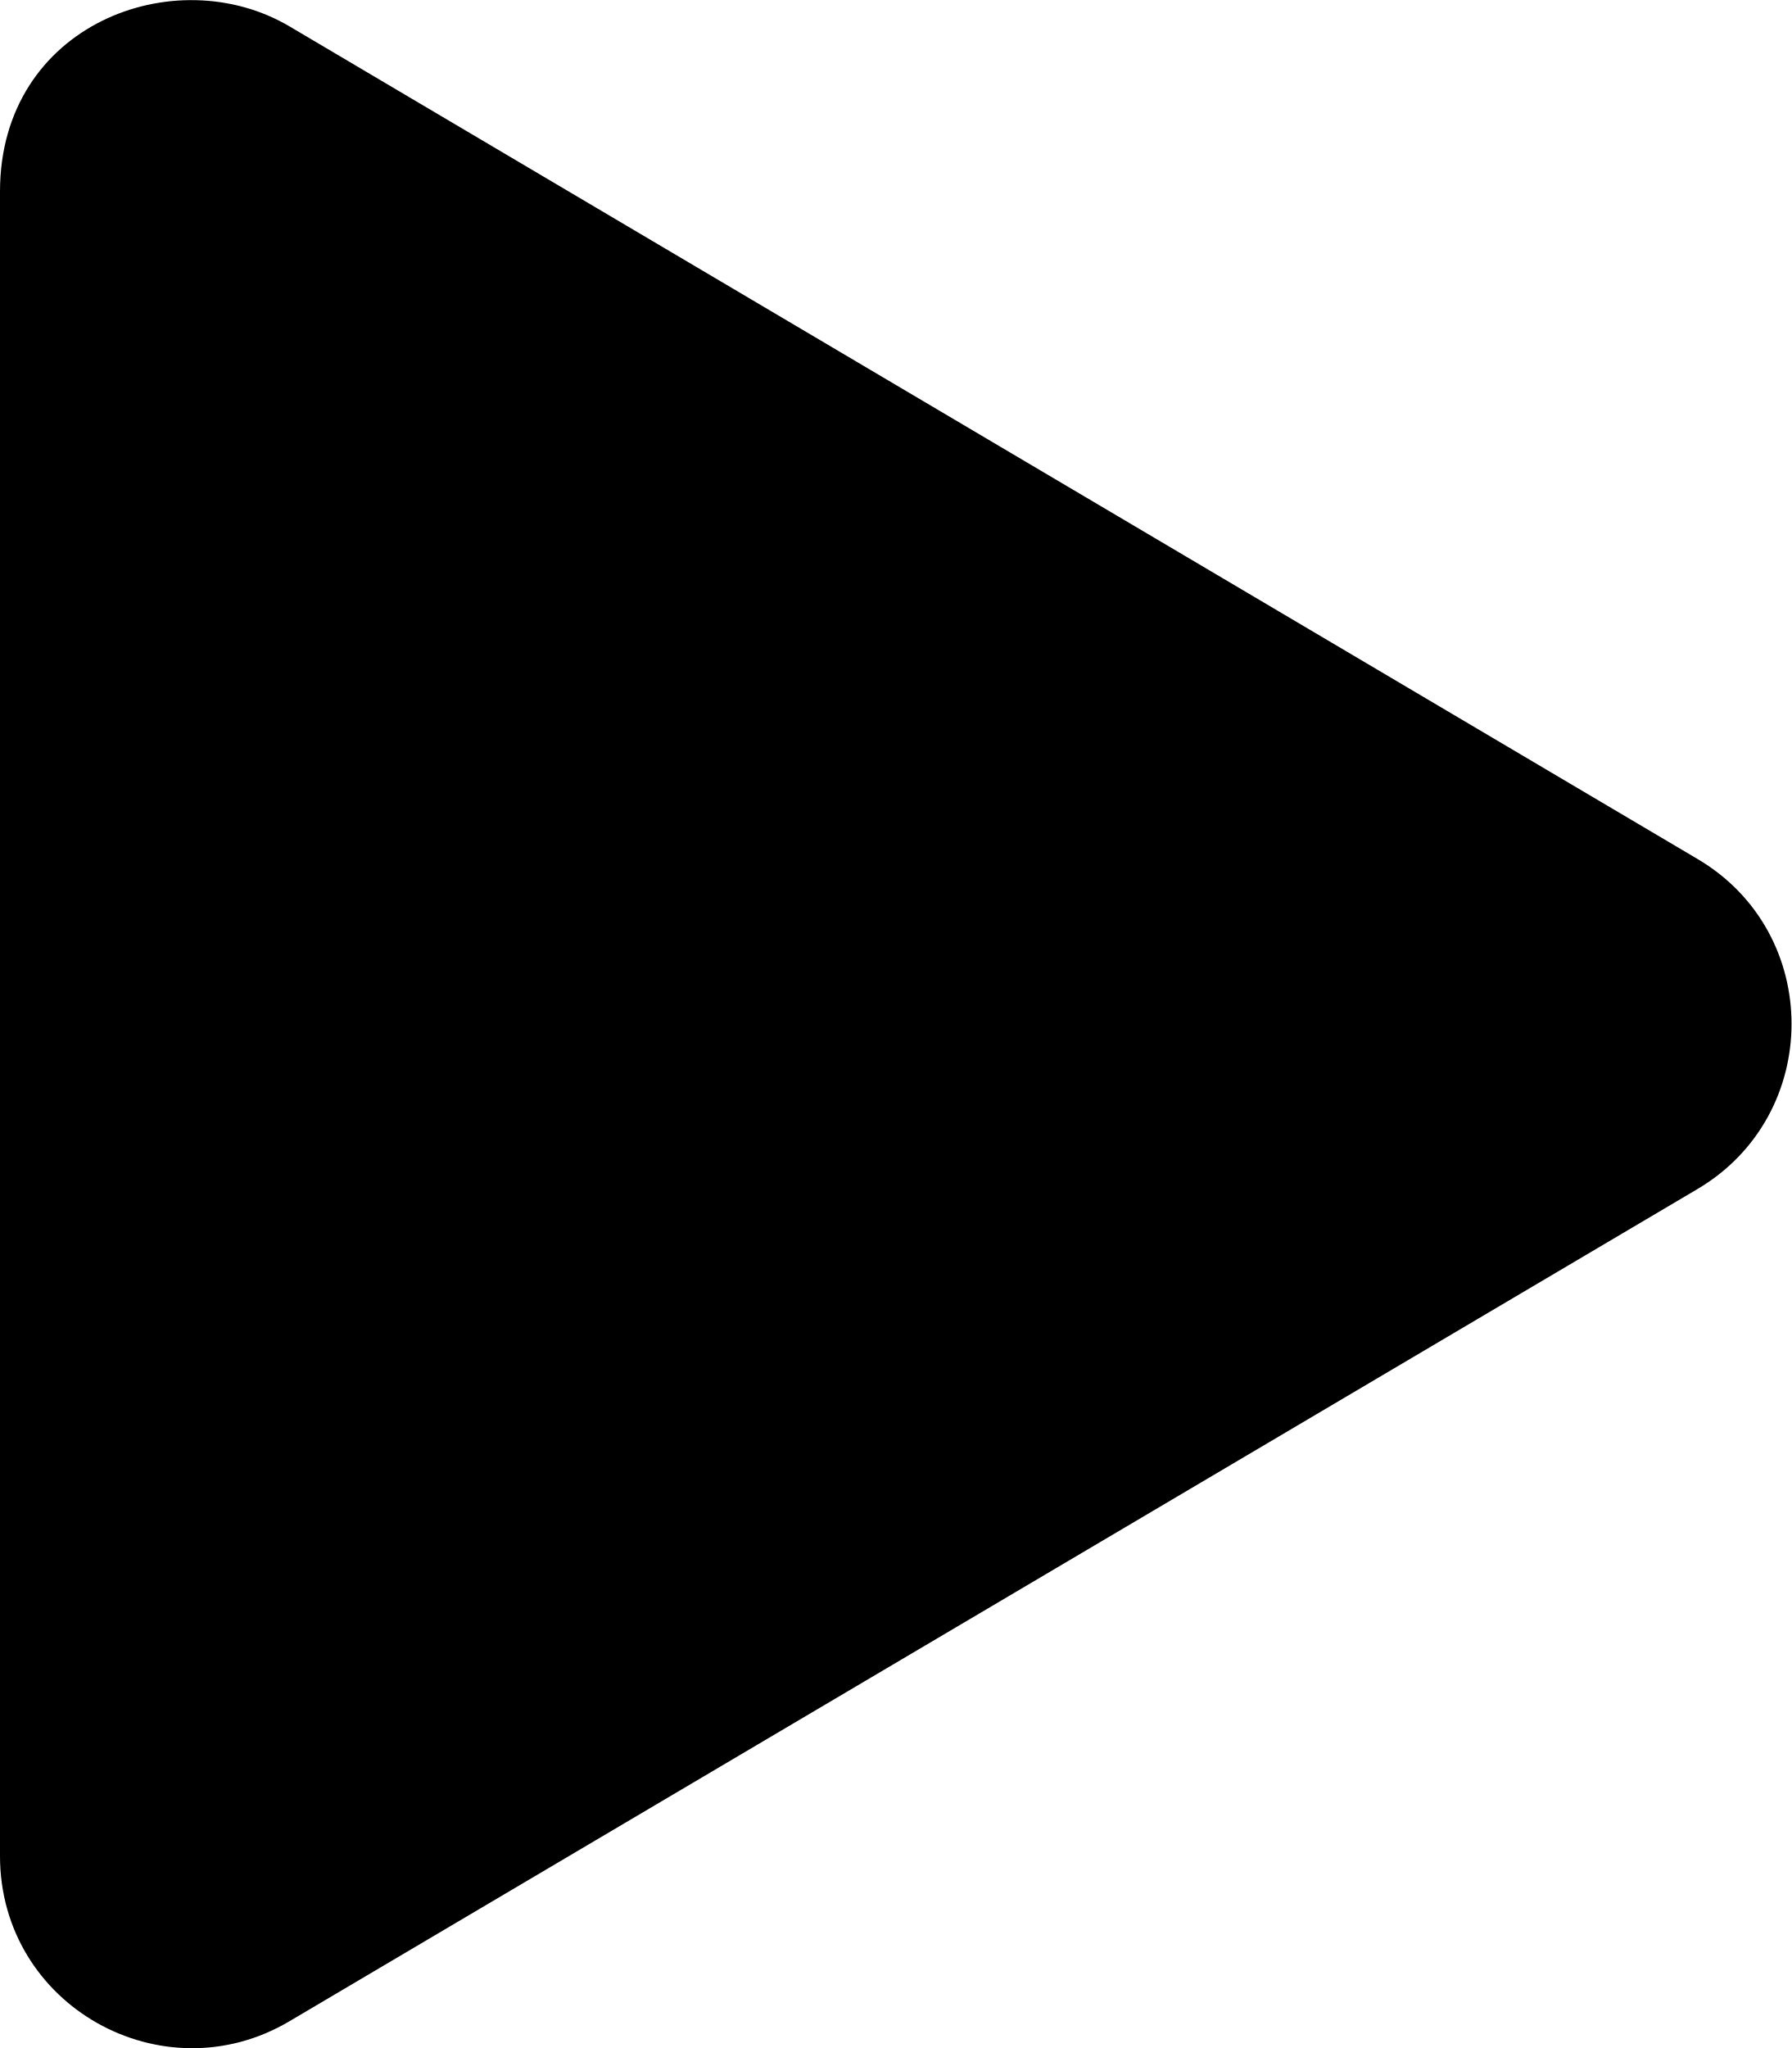
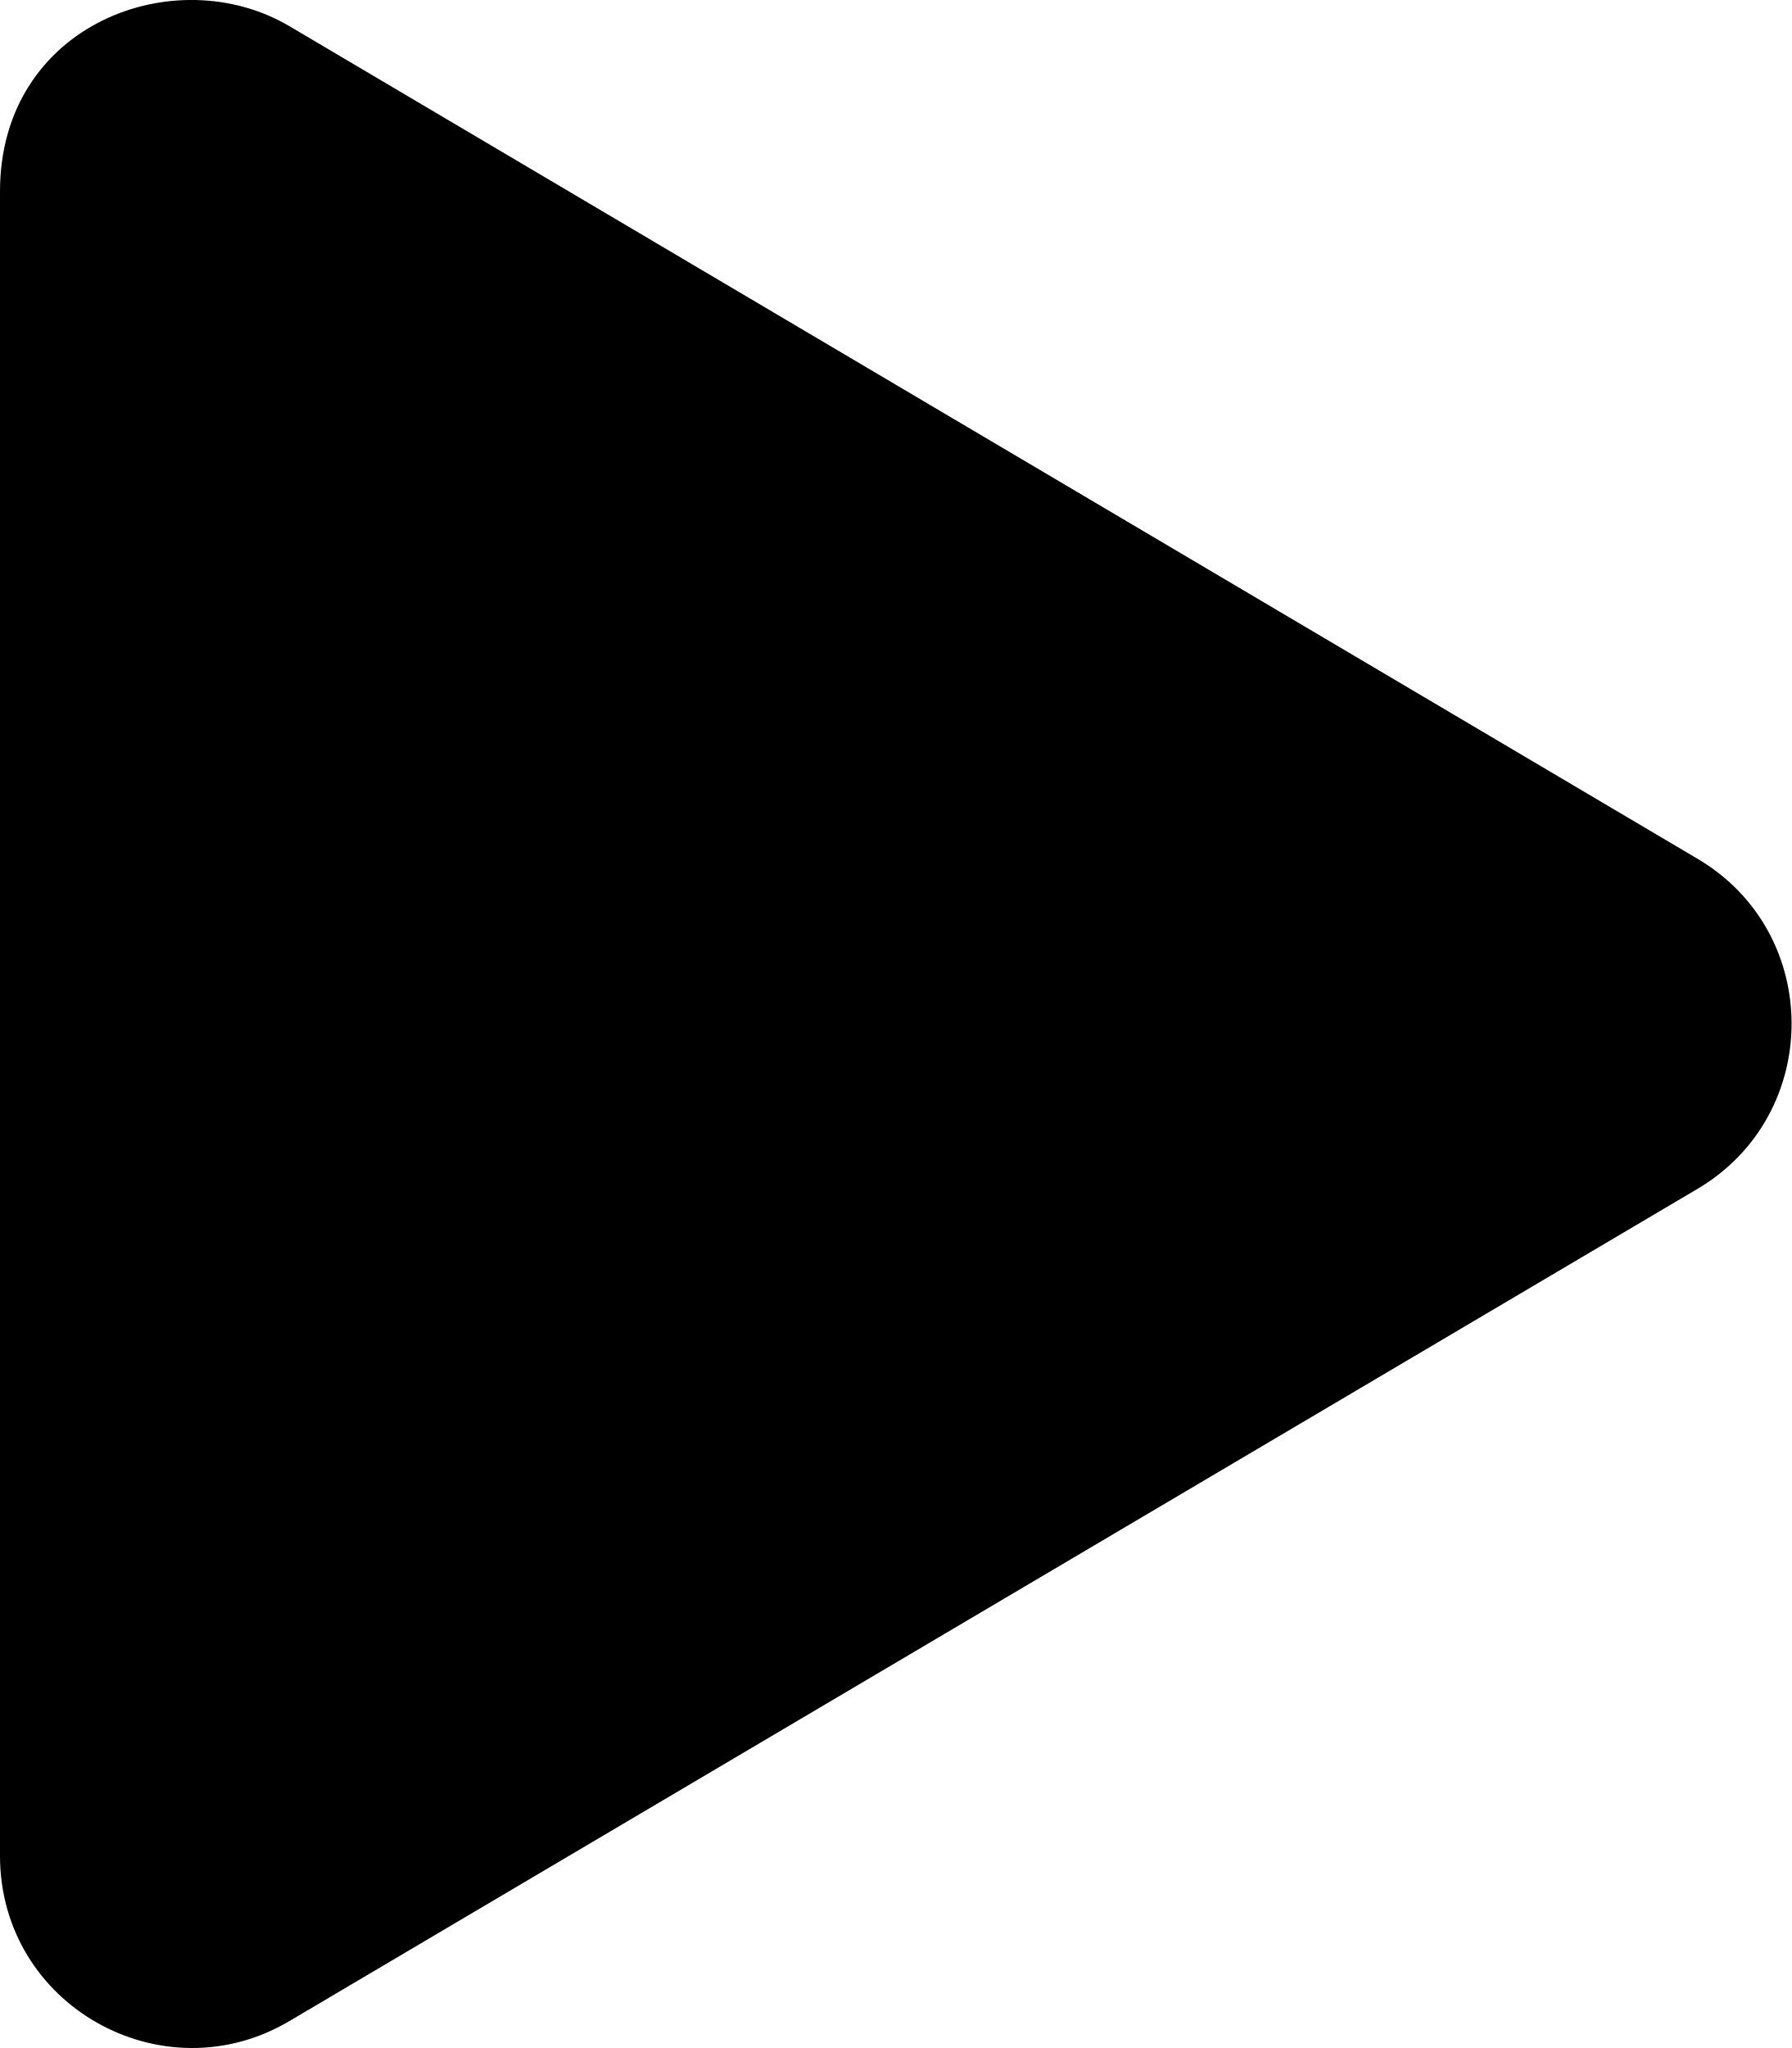
- <svg xmlns="http://www.w3.org/2000/svg" aria-hidden="true" focusable="false" data-prefix="fas" data-icon="play" class="svg-inline--fa fa-play fa-w-14" role="img" viewBox="0 0 448 512">
-   <path fill="currentColor" d="M424.4 214.7L72.4 6.6C43.8-10.3 0 6.1 0 47.9V464c0 37.5 40.7 60.1 72.4 41.3l352-208c31.4-18.5 31.5-64.1 0-82.6z" />
+ <svg xmlns="http://www.w3.org/2000/svg" width="28" height="32" viewBox="0 0 28 32" fill="none">
+   <path d="M26.526 13.416L4.525 0.41C2.738 -0.646 0 0.379 0 2.992V28.997C0 31.34 2.544 32.753 4.525 31.578L26.526 18.578C28.488 17.422 28.494 14.572 26.526 13.416Z" fill="black" />
</svg>
